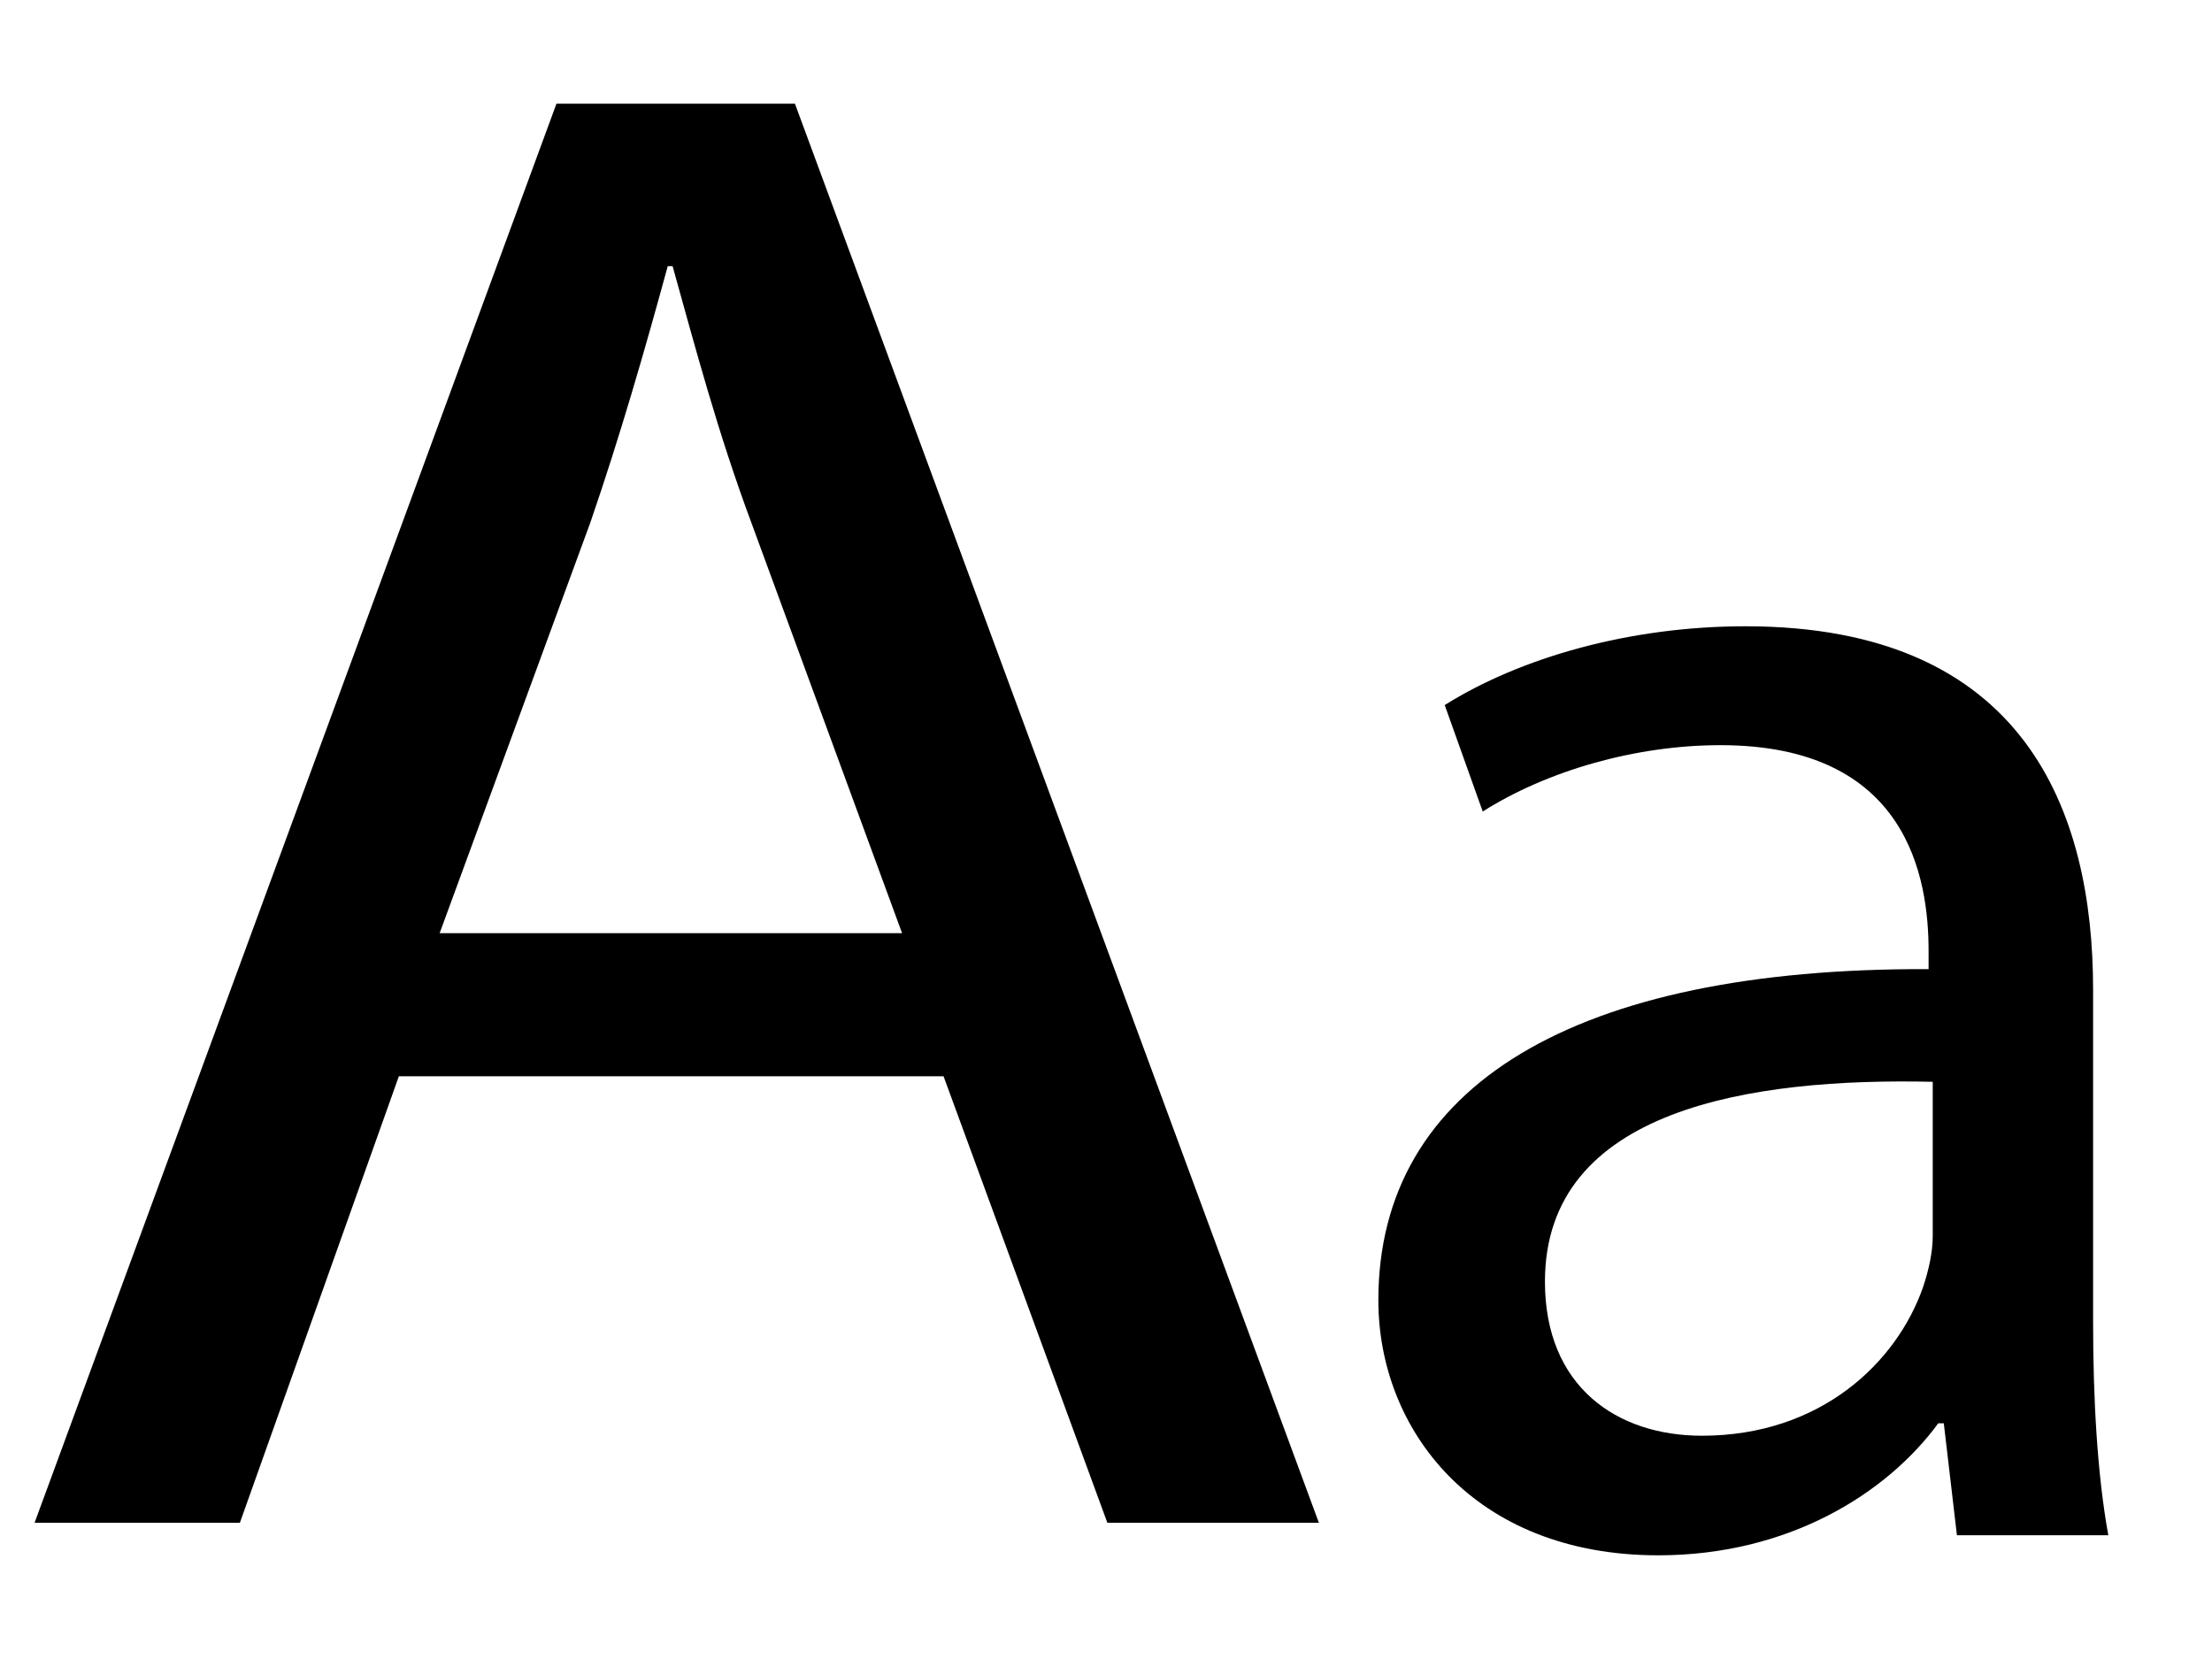
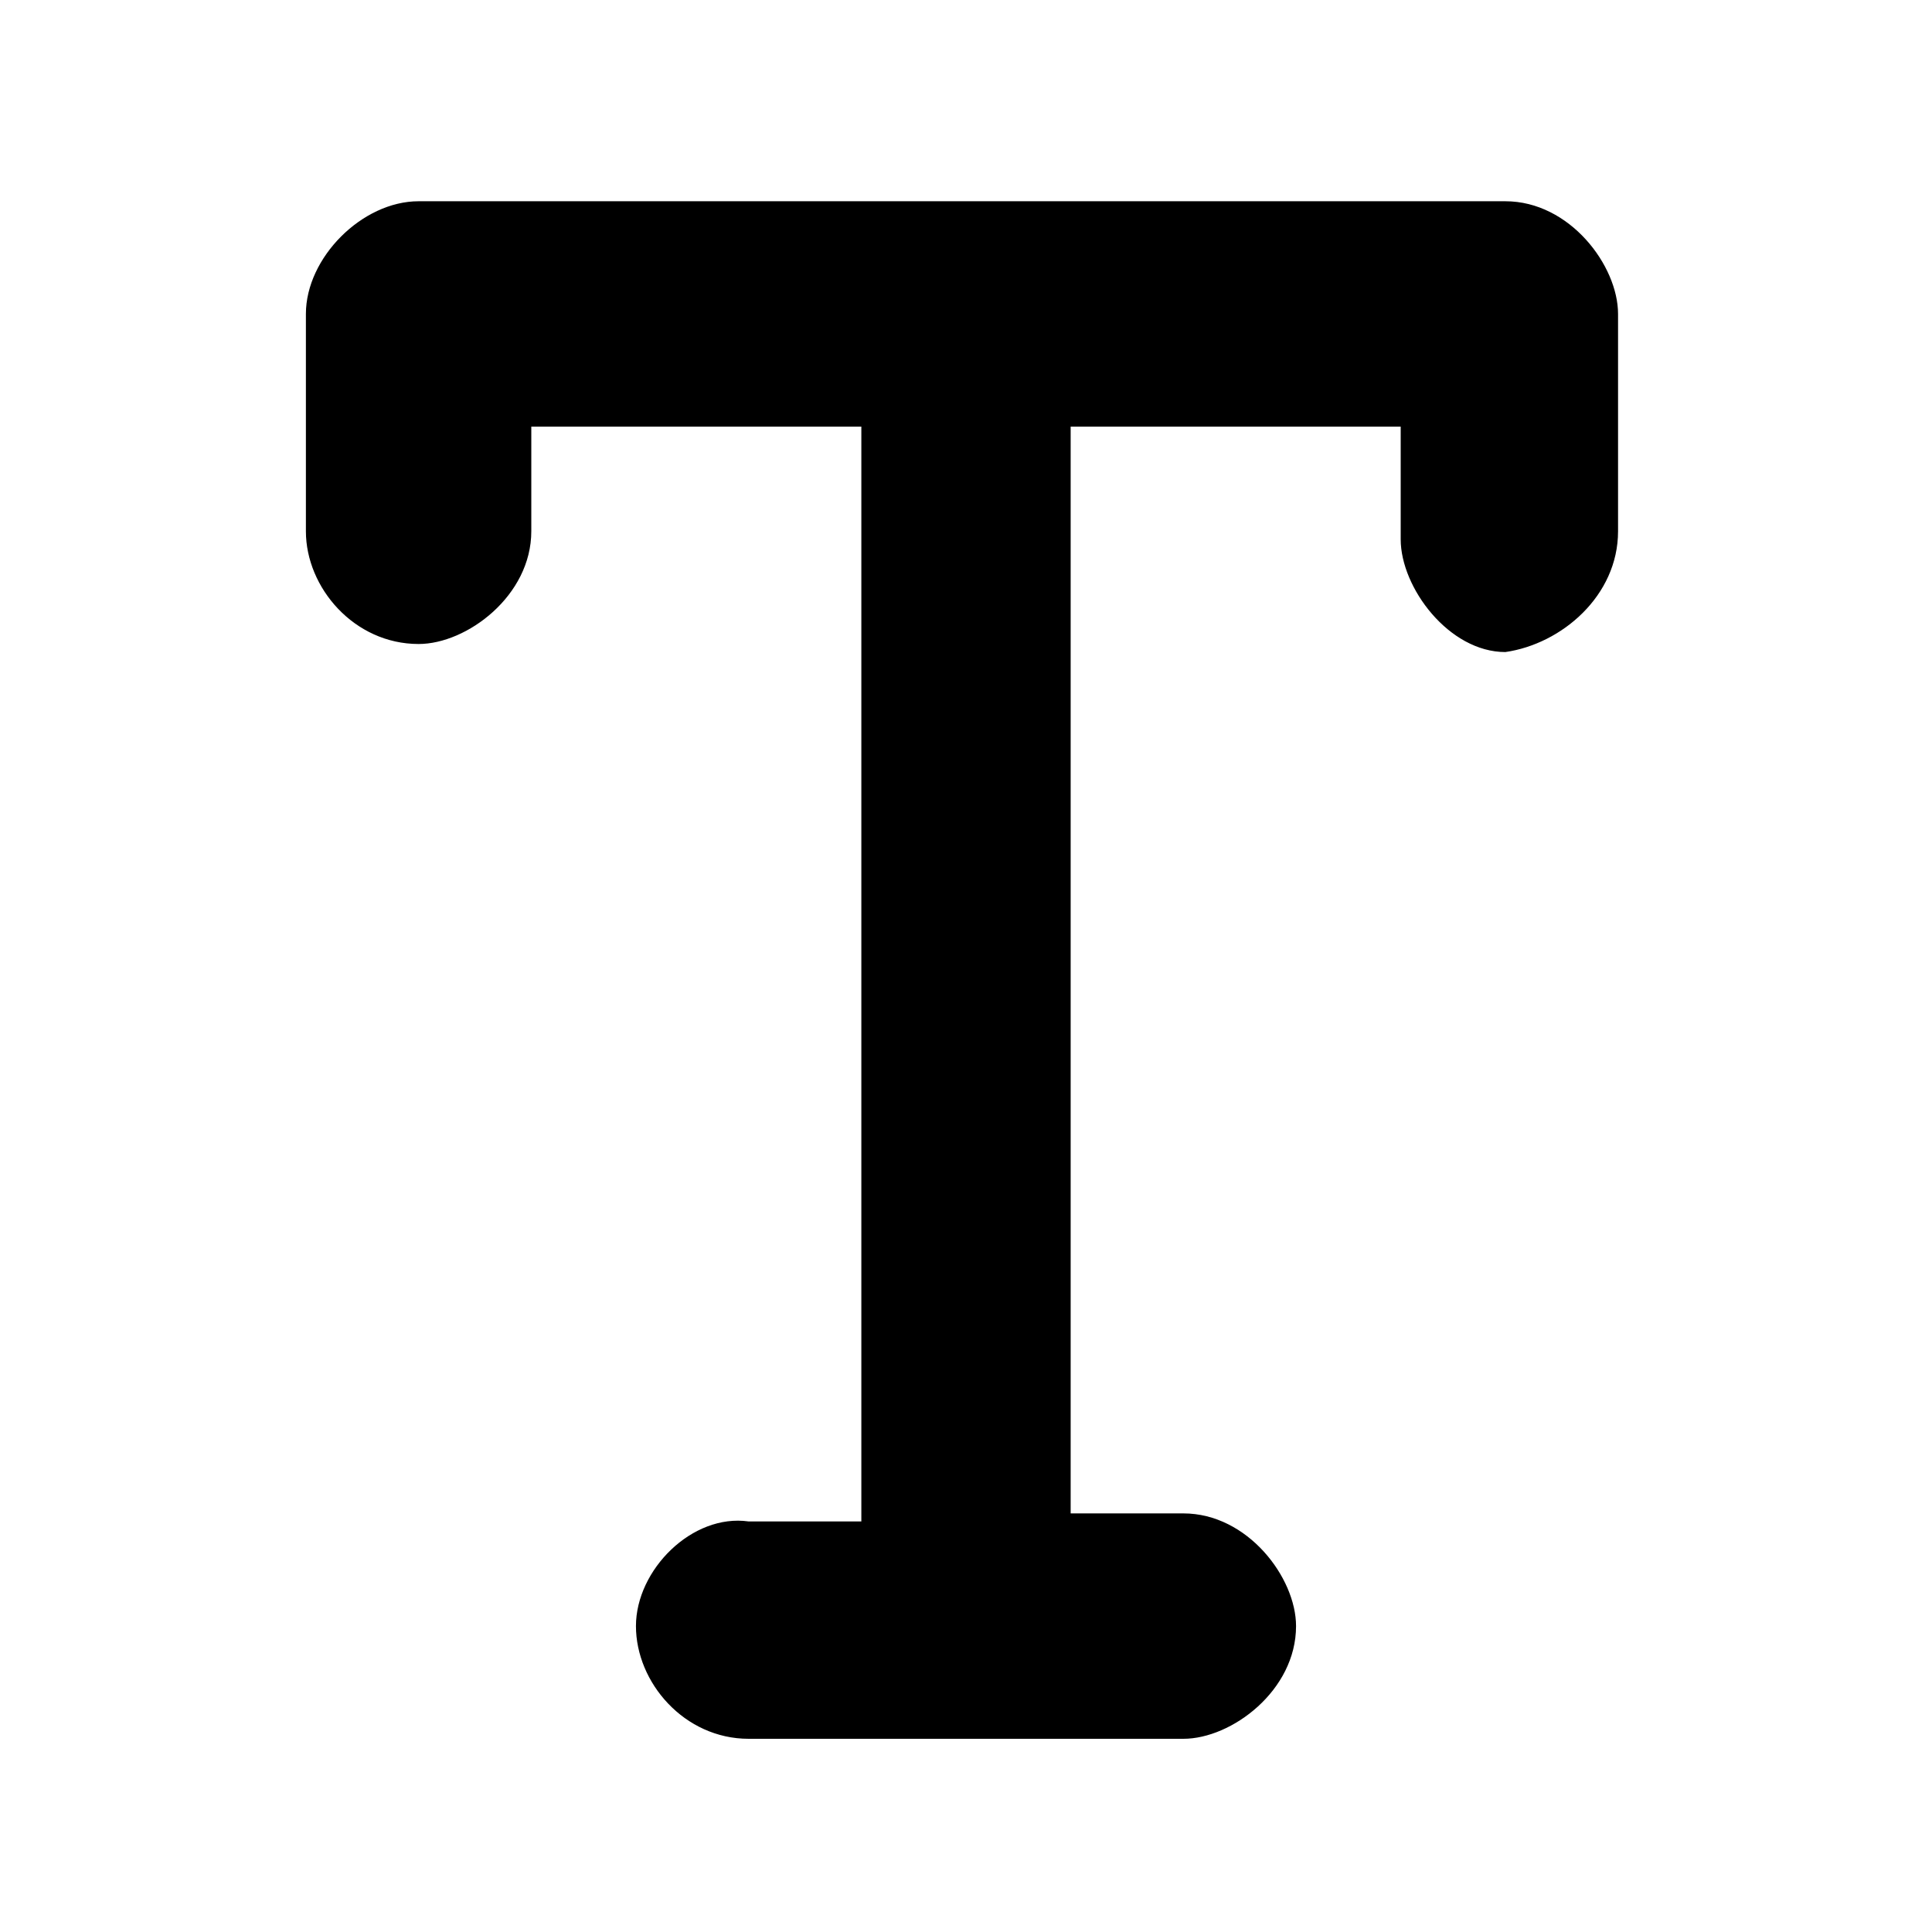
- <svg xmlns="http://www.w3.org/2000/svg" width="100%" height="100%" id="layer-3" viewBox="0 0 16 12">
-   <g stroke="none" fill-rule="evenodd">
-     <path d="M6.525 6.75L5.44 3.795c-.25-.67-.41-1.28-.575-1.87H4.83c-.165.605-.345 1.23-.56 1.855L3.18 6.75h3.345zm-3.64 1.035l-1.15 3.23H.25L4.025.75H5.75l3.79 10.265H8.01l-1.185-3.23h-3.94zM13.98 7.825c-1.315-.03-2.805.195-2.805 1.445 0 .76.52 1.115 1.135 1.115.86 0 1.41-.53 1.6-1.075.04-.12.07-.25.07-.37V7.825zm.175 3.28l-.095-.81h-.04c-.37.505-1.08.955-2.025.955-1.34 0-2.025-.915-2.025-1.845C9.97 7.85 11.395 7 13.95 7.01v-.13c0-.53-.15-1.49-1.505-1.49-.615 0-1.255.185-1.72.48l-.275-.77c.55-.345 1.34-.57 2.175-.57 2.025 0 2.515 1.34 2.515 2.63v2.405c0 .555.03 1.1.11 1.54h-1.095z" />
-   </g>
+ <svg xmlns="http://www.w3.org/2000/svg" version="1.1" id="layer-3" x="0px" y="0px" viewBox="-293 385 24 24" style="enable-background:new -293 385 24 24;" xml:space="preserve">
+   <path stroke="none" d="M-275.6,390.3v1.4c0,0.6,0.6,1.4,1.3,1.4c0.7-0.1,1.4-0.7,1.4-1.5v-2.7c0-0.6-0.6-1.4-1.4-1.4h-13.5c-0.7,0-1.4,0.7-1.4,1.4  v2.7c0,0.7,0.6,1.4,1.4,1.4c0.6,0,1.4-0.6,1.4-1.4v-1.3h4.1v13.6h-1.4c-0.7-0.1-1.4,0.6-1.4,1.3s0.6,1.4,1.4,1.4h5.4  c0.6,0,1.4-0.6,1.4-1.4c0-0.6-0.6-1.4-1.4-1.4h-1.4v-13.5H-275.6z" />
</svg>
